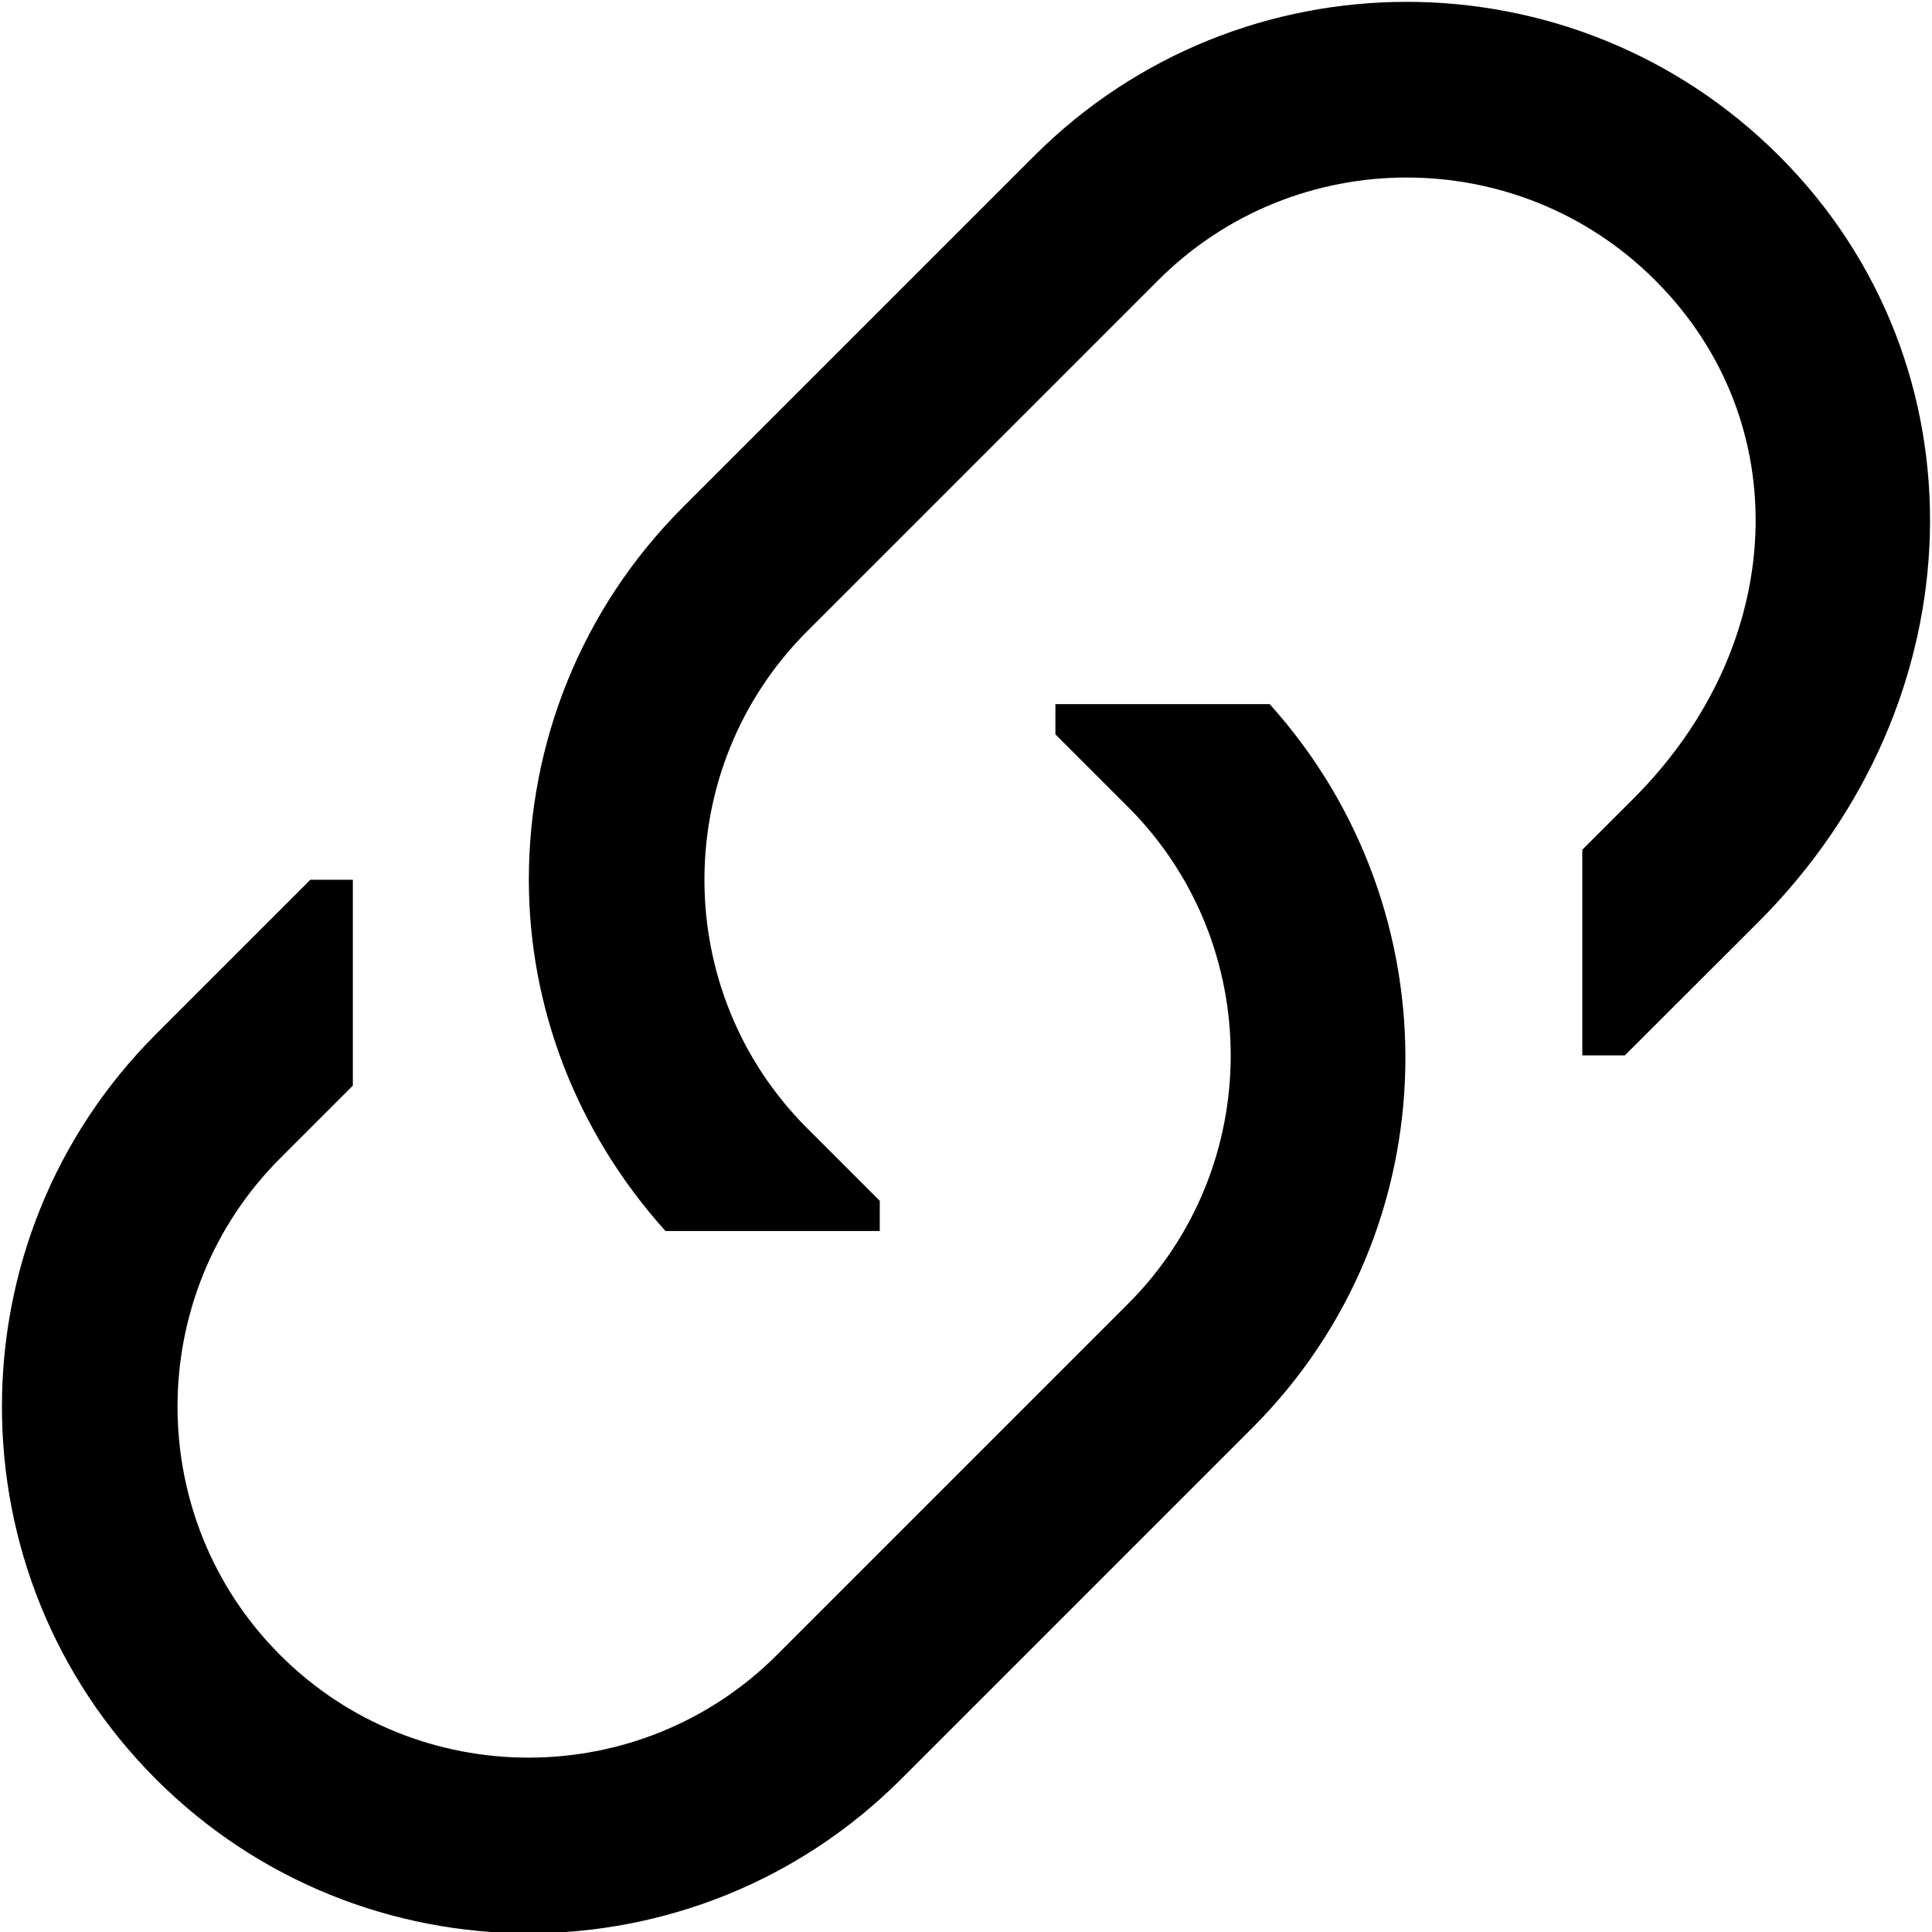
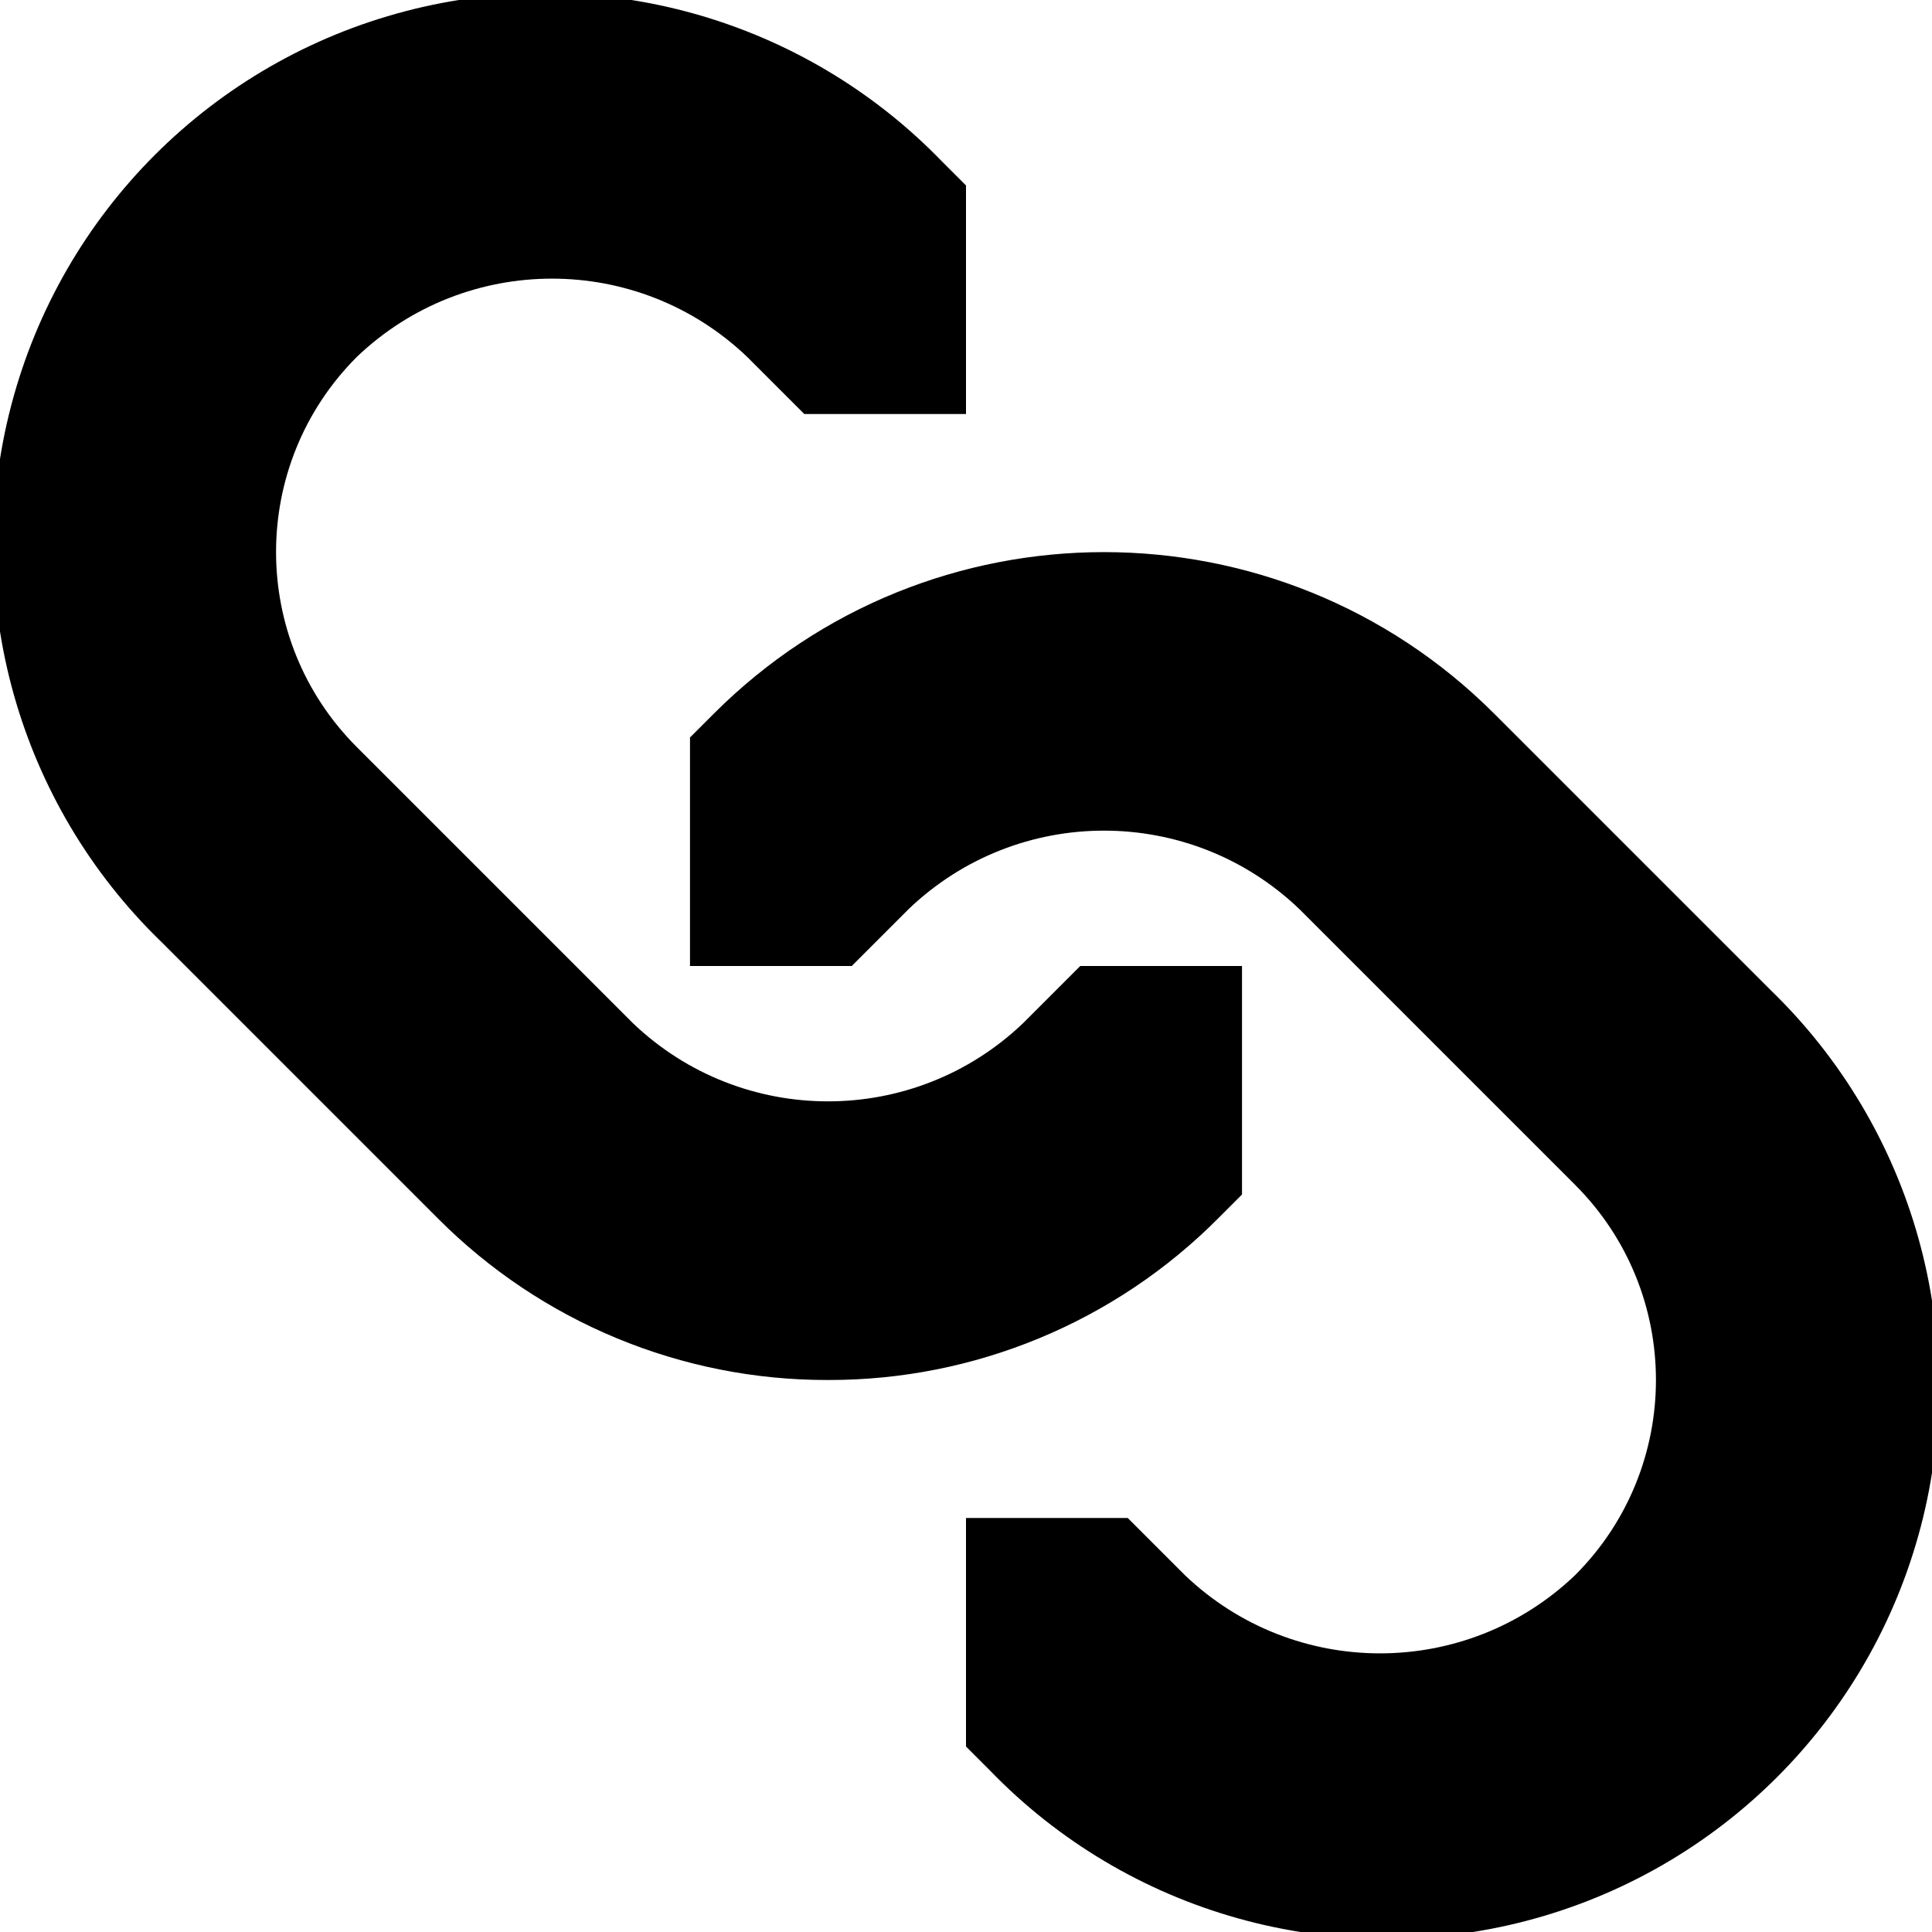
- <svg xmlns="http://www.w3.org/2000/svg" version="1.1" id="Layer_1" x="0px" y="0px" viewBox="0 0 11 11" style="enable-background:new 0 0 11 11;" xml:space="preserve">
-   <path d="M3.789,7.009c-0.512-0.569-0.778-1.281-0.778-2c0-0.769,0.292-1.536,0.877-2.121l2-2c1.17-1.17,3.072-1.17,4.242,0  c1.189,1.188,1.138,3.106-0.119,4.362l-0.76,0.759H9.009V4.838l0.295-0.295c0.874-0.876,0.927-2.142,0.119-2.948  c-0.779-0.779-2.049-0.779-2.828,0l-2,2c-0.779,0.779-0.779,2.049,0,2.828l0.414,0.414v0.172H3.789z M5.13,10.13l2-2  c1.132-1.132,1.158-2.945,0.099-4.121h-1.22v0.172l0.414,0.414c0.779,0.779,0.779,2.049,0,2.828l-2,2  c-0.779,0.779-2.049,0.779-2.828,0s-0.779-2.049,0-2.828l0.414-0.414V5.009H1.767L0.888,5.888C0.303,6.473,0.011,7.24,0.011,8.009  s0.292,1.536,0.877,2.121C2.058,11.3,3.96,11.3,5.13,10.13z M0,0 M11,11" />
+ <svg xmlns="http://www.w3.org/2000/svg" id="Layer_1" data-name="Layer 1" width="14" height="14" viewBox="0 0 14 14">
+   <path d="M6,10A3.975,3.975,0,0,1,3.172,8.828l-2-2A4,4,0,1,1,6.828,1.172L7,1.344V3H5.828l-.414-.414a2.047,2.047,0,0,0-2.828,0,2,2,0,0,0,0,2.828l2,2a2.047,2.047,0,0,0,2.828,0L7.828,7H9V8.656l-.172.172A3.975,3.975,0,0,1,6,10Zm6.828-2.828-2-2a4,4,0,0,0-5.656,0L5,5.344V7H6.172l.414-.414a2.047,2.047,0,0,1,2.828,0l2,2a2,2,0,0,1,0,2.828,2.047,2.047,0,0,1-2.828,0L8.172,11H7v1.656l.172.172a4,4,0,1,0,5.656-5.656Z" />
</svg>
